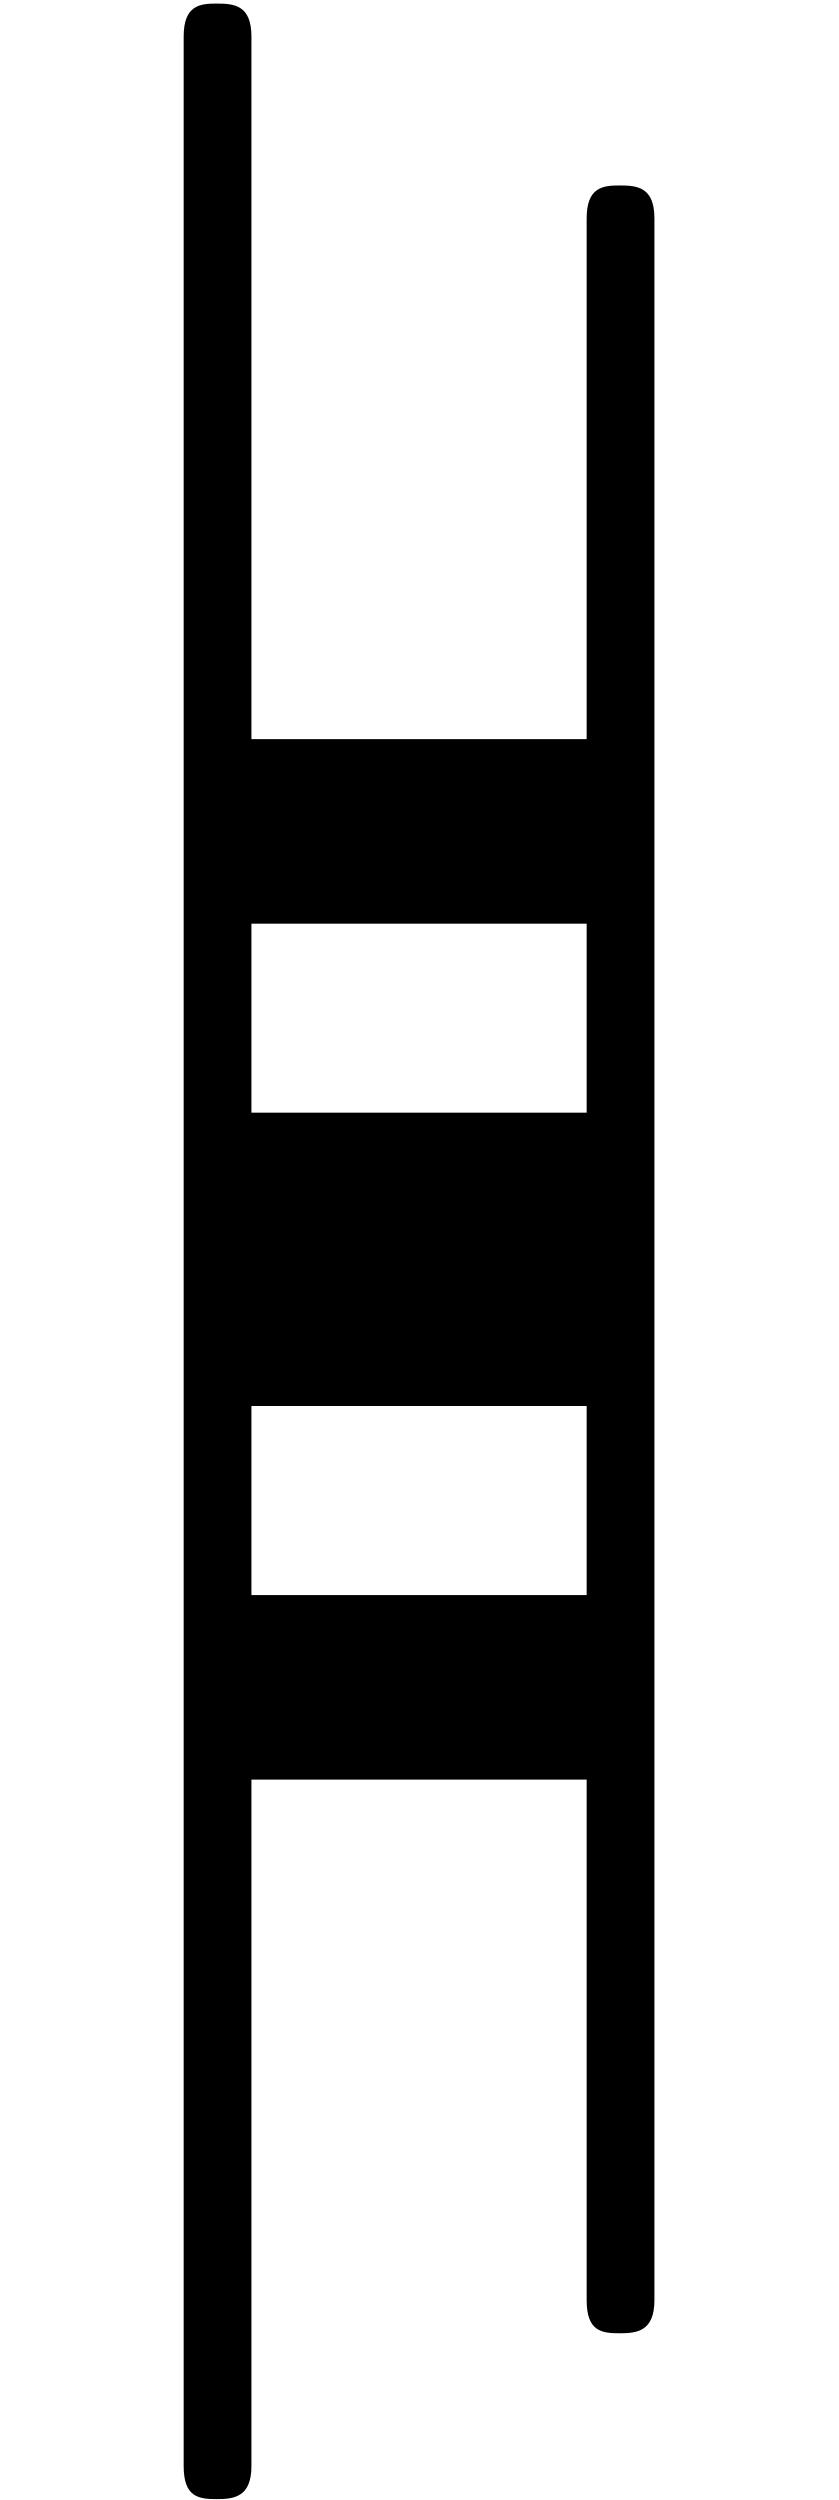
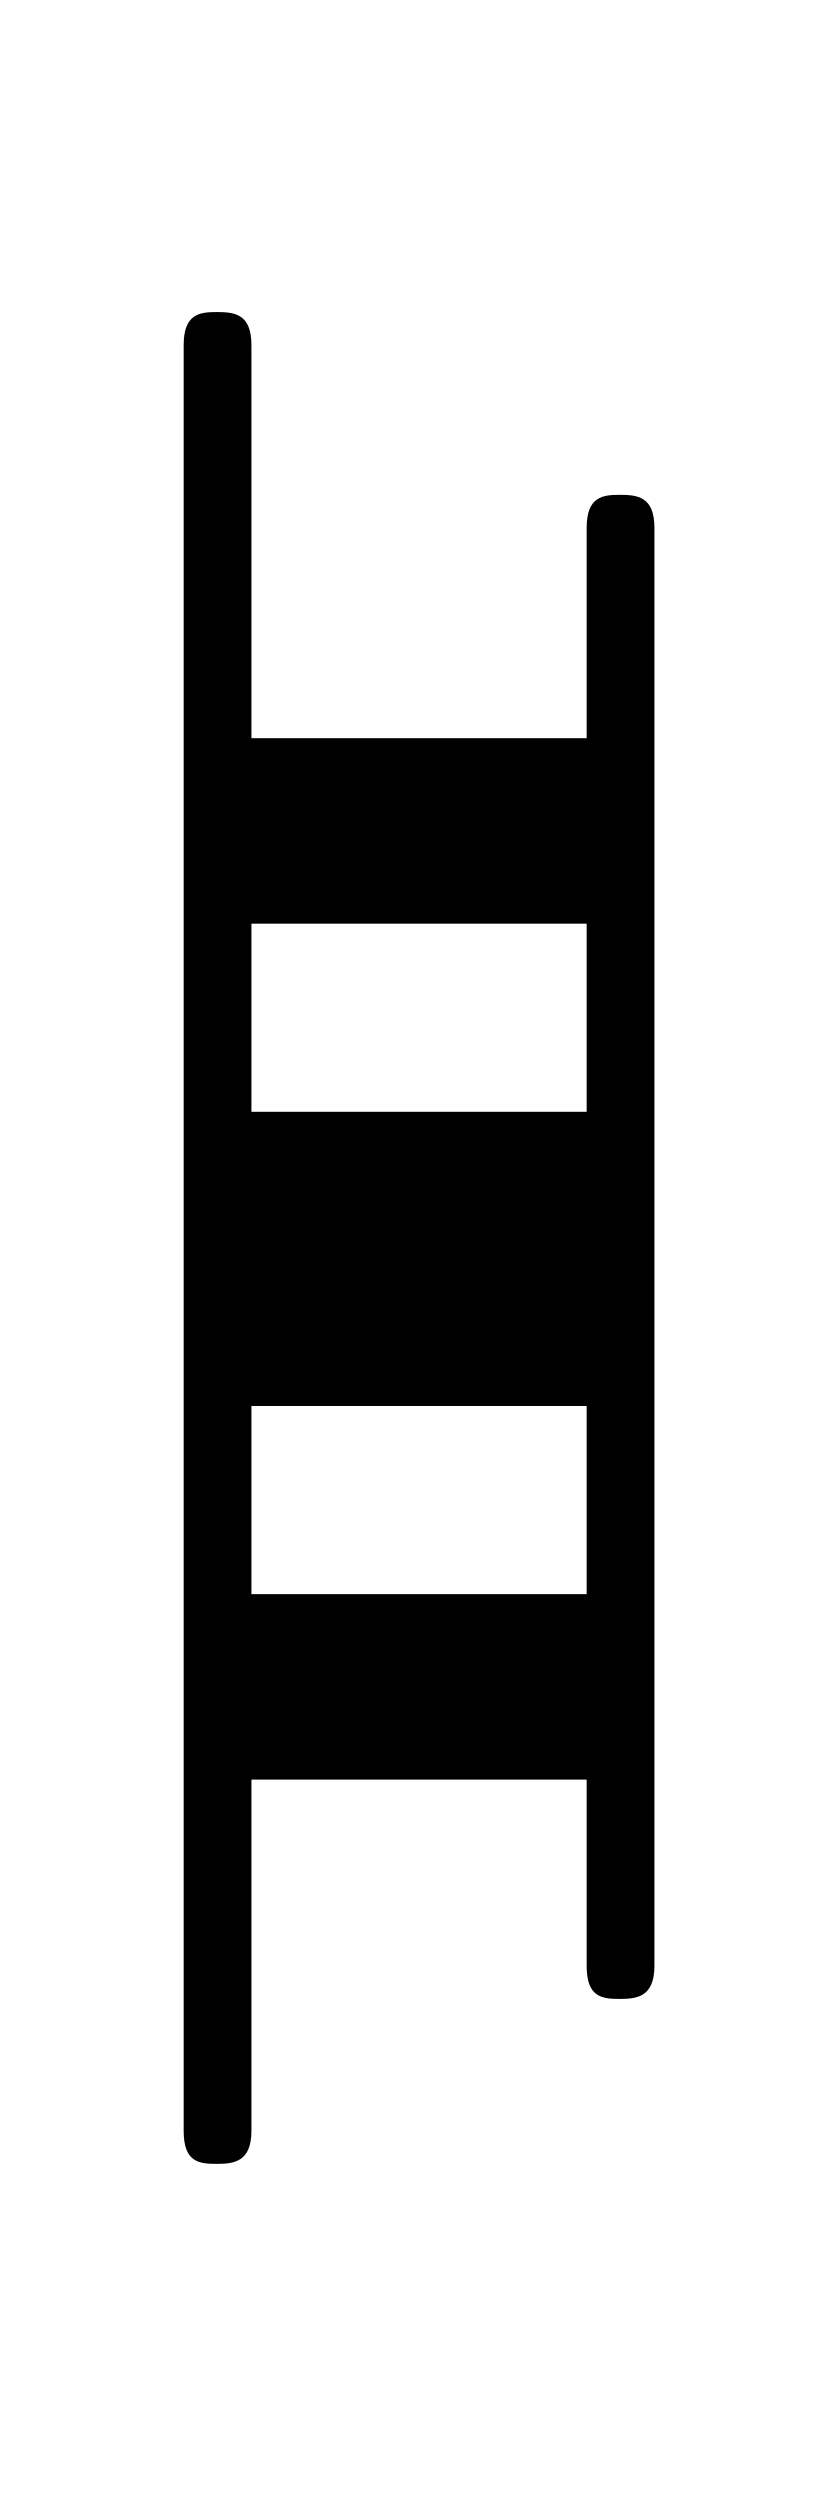
- <svg xmlns="http://www.w3.org/2000/svg" viewBox="-0.206 0.318 0.94 2.804">
-   <path d="m 0.076,3.083 v -0.769 h 0.376 v 0.584 c 0,0.035 0.017,0.037 0.037,0.037 0.019,0 0.039,-0.002 0.039,-0.037 v -2.335 c 0,-0.035 -0.019,-0.037 -0.039,-0.037 -0.019,0 -0.037,0.002 -0.037,0.037 v 0.584 h -0.376 v -0.788 c 0,-0.035 -0.019,-0.037 -0.039,-0.037 -0.019,0 -0.037,0.002 -0.037,0.037 v 2.725 c 0,0.035 0.017,0.037 0.037,0.037 0.019,0 0.039,-0.002 0.039,-0.037 z m 0,-1.729 h 0.376 v 0.212 h -0.376 z m 0,0.541 h 0.376 v 0.212 h -0.376 z" />
+ <svg xmlns="http://www.w3.org/2000/svg" viewBox="-0.206 0.318 0.94 2.804" version="1.1" id="svg1">
+   <defs id="defs1" />
+   <path d="M 0.076,2.708 V 2.314 h 0.376 v 0.209 c 0,0.035 0.017,0.037 0.037,0.037 0.019,0 0.039,-0.002 0.039,-0.037 V 0.91 c 0,-0.035 -0.019,-0.037 -0.039,-0.037 -0.019,0 -0.037,0.002 -0.037,0.037 V 1.146 H 0.076 V 0.705 c 0,-0.035 -0.019,-0.037 -0.039,-0.037 -0.019,0 -0.037,0.002 -0.037,0.037 V 2.708 c 0,0.035 0.017,0.037 0.037,0.037 0.019,0 0.039,-0.002 0.039,-0.037 z m 0,-1.354 H 0.452 V 1.565 H 0.076 Z m 0,0.541 H 0.452 V 2.106 H 0.076 Z" id="path1" />
</svg>
